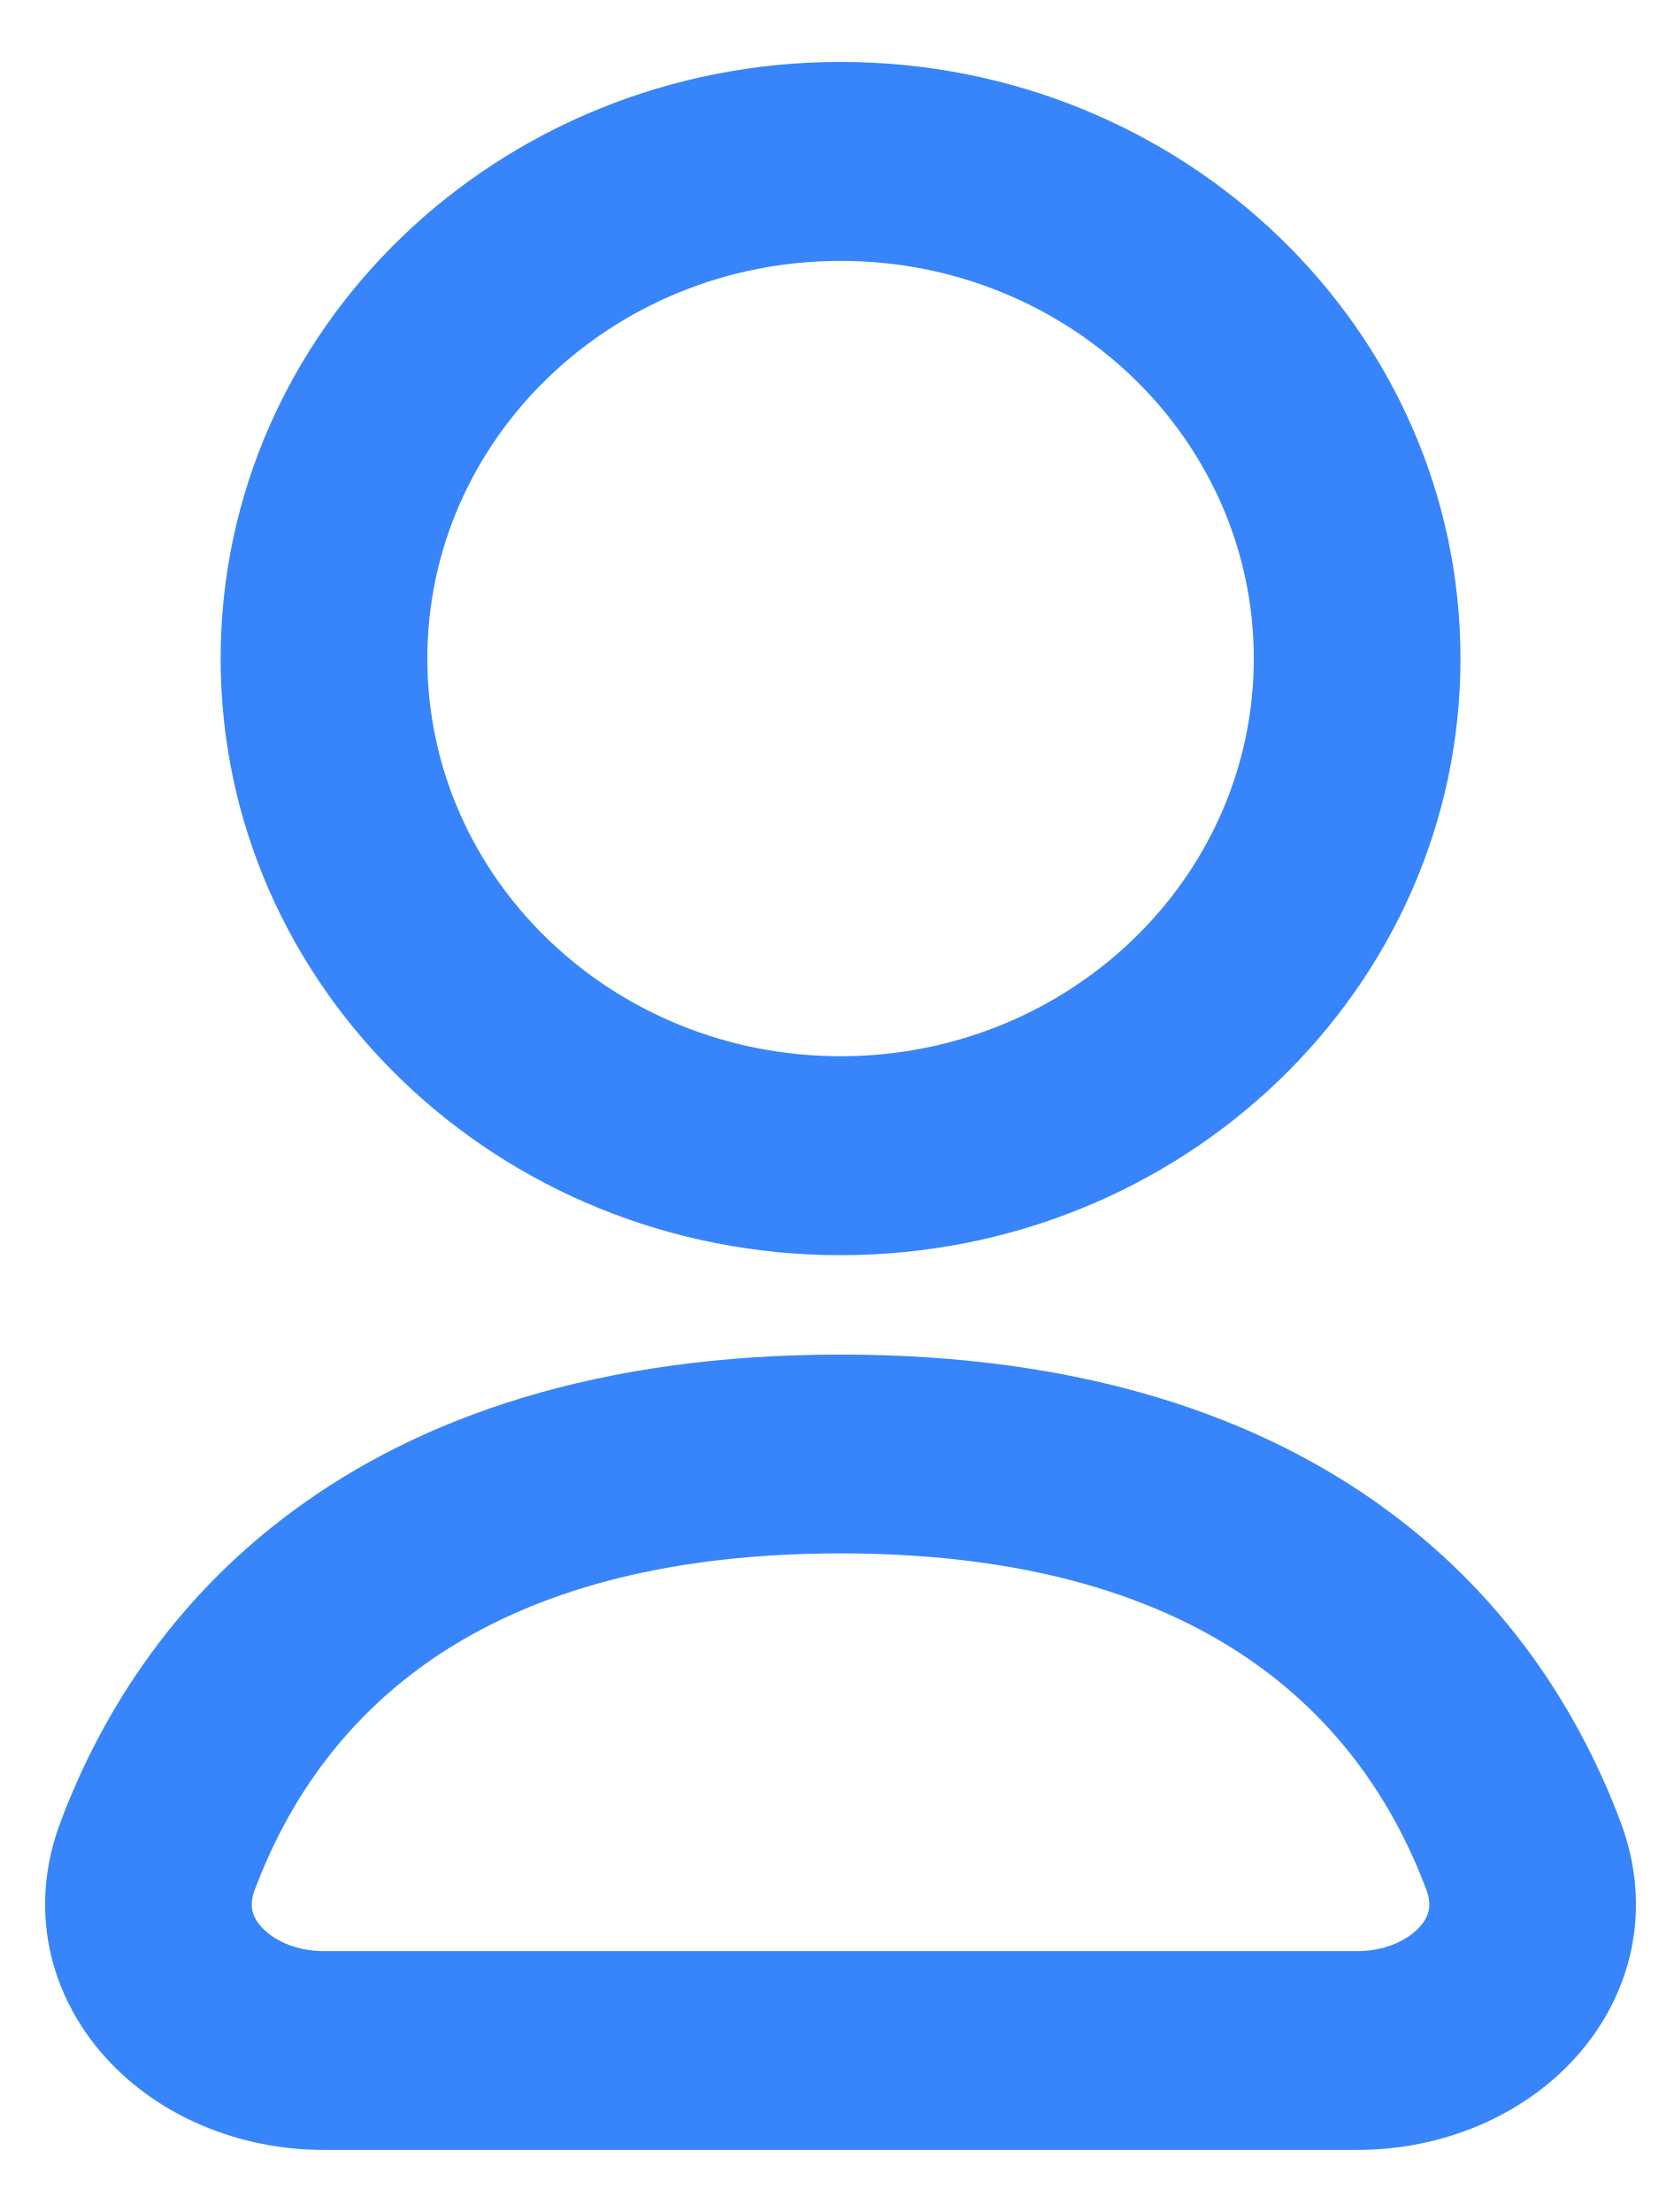
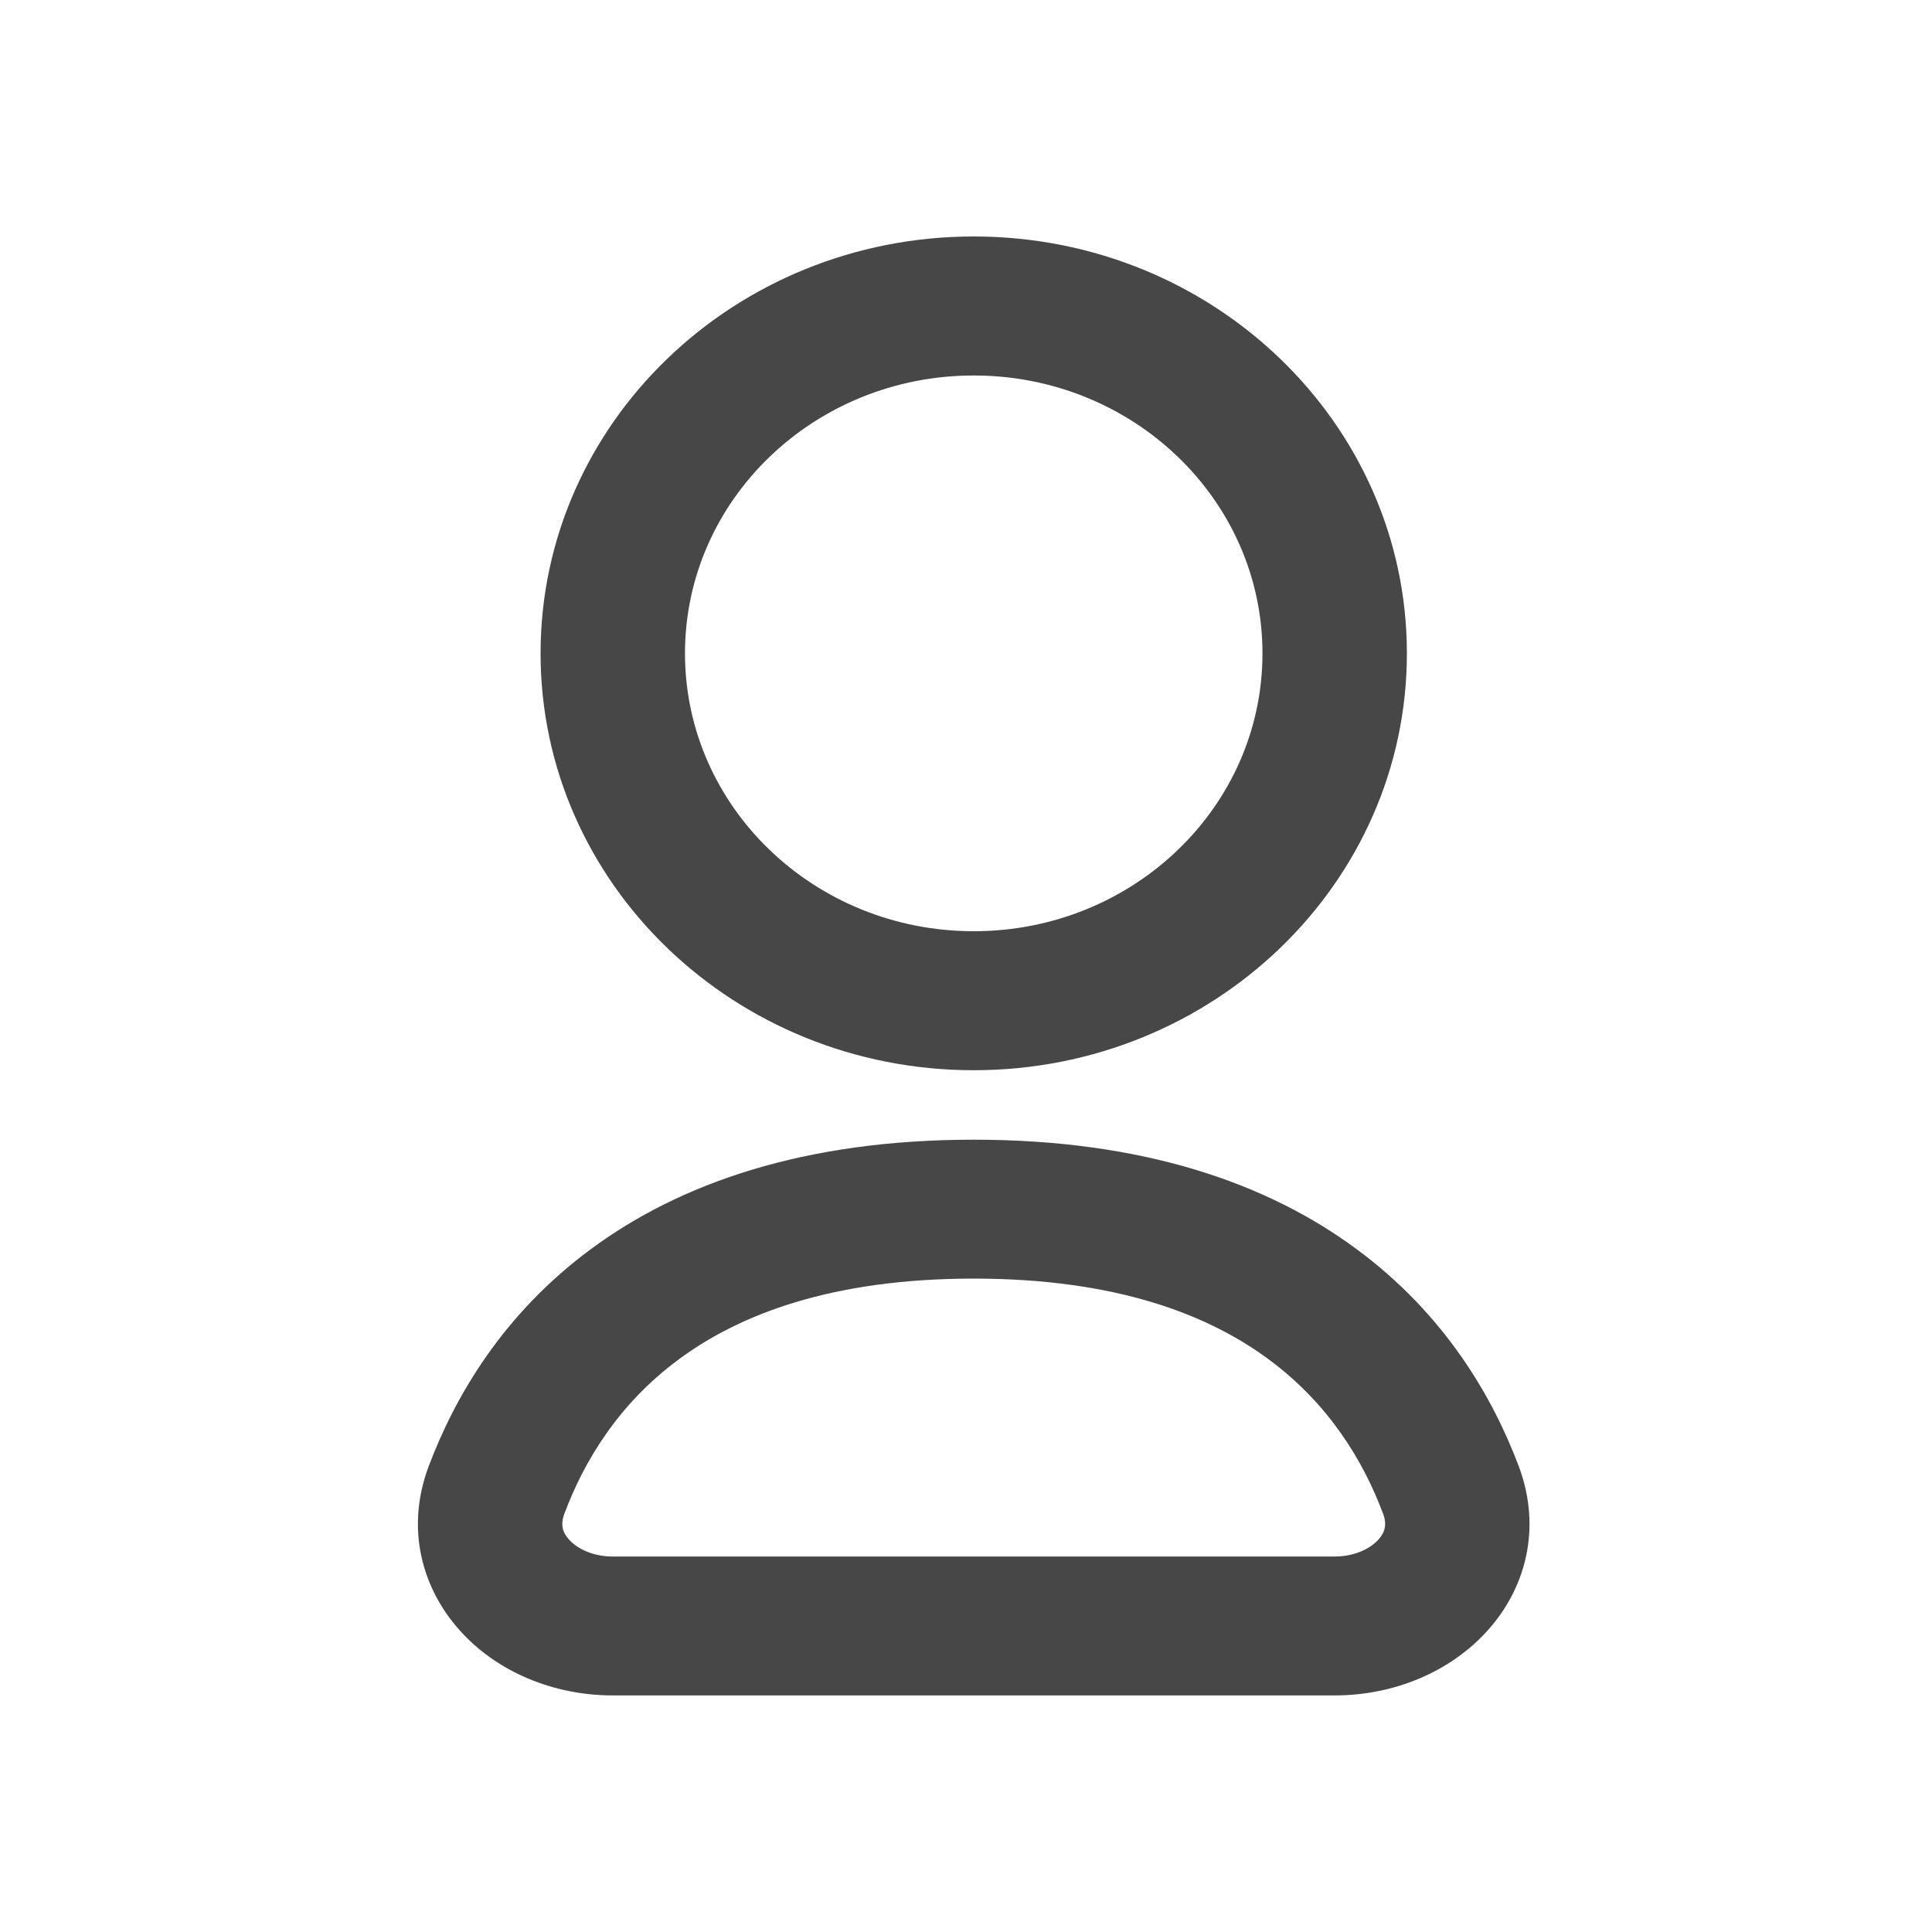
- <svg xmlns="http://www.w3.org/2000/svg" width="12" height="16" viewBox="0 0 12 16" fill="none">
-   <path fill-rule="evenodd" clip-rule="evenodd" d="M10.564 4.764C10.564 7.147 8.556 9.079 6.08 9.079C3.603 9.079 1.596 7.147 1.596 4.764C1.596 2.38 3.603 0.448 6.08 0.448C8.556 0.448 10.564 2.38 10.564 4.764ZM9.069 4.764C9.069 6.352 7.731 7.64 6.08 7.64C4.429 7.64 3.091 6.352 3.091 4.764C3.091 3.175 4.429 1.887 6.08 1.887C7.731 1.887 9.069 3.175 9.069 4.764Z" fill="#3784FB" />
-   <path fill-rule="evenodd" clip-rule="evenodd" d="M2.118 10.93C3.039 10.249 4.323 9.798 6.08 9.798C7.837 9.798 9.121 10.249 10.042 10.93C10.957 11.605 11.454 12.463 11.724 13.184C11.961 13.82 11.795 14.441 11.397 14.882C11.012 15.308 10.43 15.551 9.817 15.551H2.343C1.73 15.551 1.147 15.308 0.763 14.882C0.365 14.441 0.198 13.82 0.436 13.184C0.706 12.463 1.203 11.605 2.118 10.93ZM3.028 12.071C2.398 12.536 2.043 13.133 1.842 13.671C1.8 13.783 1.823 13.864 1.891 13.938C1.972 14.028 2.131 14.113 2.343 14.113H9.817C10.028 14.113 10.188 14.028 10.269 13.938C10.336 13.864 10.36 13.783 10.318 13.671C10.117 13.133 9.762 12.536 9.132 12.071C8.51 11.611 7.559 11.236 6.08 11.236C4.601 11.236 3.65 11.611 3.028 12.071Z" fill="#3784FB" />
+ <svg xmlns="http://www.w3.org/2000/svg" width="20" height="20" viewBox="0 0 20 20" fill="none">
+   <path fill-rule="evenodd" clip-rule="evenodd" d="M14.564 6.764C14.564 9.147 12.556 11.079 10.08 11.079C7.603 11.079 5.596 9.147 5.596 6.764C5.596 4.38 7.603 2.448 10.08 2.448C12.556 2.448 14.564 4.38 14.564 6.764ZM13.069 6.764C13.069 8.352 11.731 9.64 10.08 9.64C8.429 9.64 7.091 8.352 7.091 6.764C7.091 5.175 8.429 3.887 10.08 3.887C11.731 3.887 13.069 5.175 13.069 6.764Z" fill="currentColor" fill-opacity="0.72" />
+   <path fill-rule="evenodd" clip-rule="evenodd" d="M6.118 12.93C7.039 12.249 8.323 11.798 10.08 11.798C11.837 11.798 13.121 12.249 14.042 12.93C14.957 13.605 15.454 14.463 15.724 15.184C15.961 15.82 15.795 16.442 15.397 16.882C15.012 17.308 14.43 17.551 13.816 17.551H6.343C5.73 17.551 5.147 17.308 4.763 16.882C4.365 16.441 4.198 15.82 4.436 15.184C4.706 14.463 5.203 13.605 6.118 12.93ZM7.028 14.071C6.398 14.536 6.043 15.133 5.842 15.671C5.8 15.783 5.823 15.864 5.891 15.938C5.972 16.028 6.131 16.113 6.343 16.113H13.816C14.028 16.113 14.188 16.028 14.269 15.938C14.336 15.864 14.36 15.783 14.318 15.671C14.117 15.133 13.762 14.536 13.132 14.071C12.51 13.611 11.559 13.236 10.08 13.236C8.601 13.236 7.65 13.611 7.028 14.071Z" fill="currentColor" fill-opacity="0.72" />
</svg>
